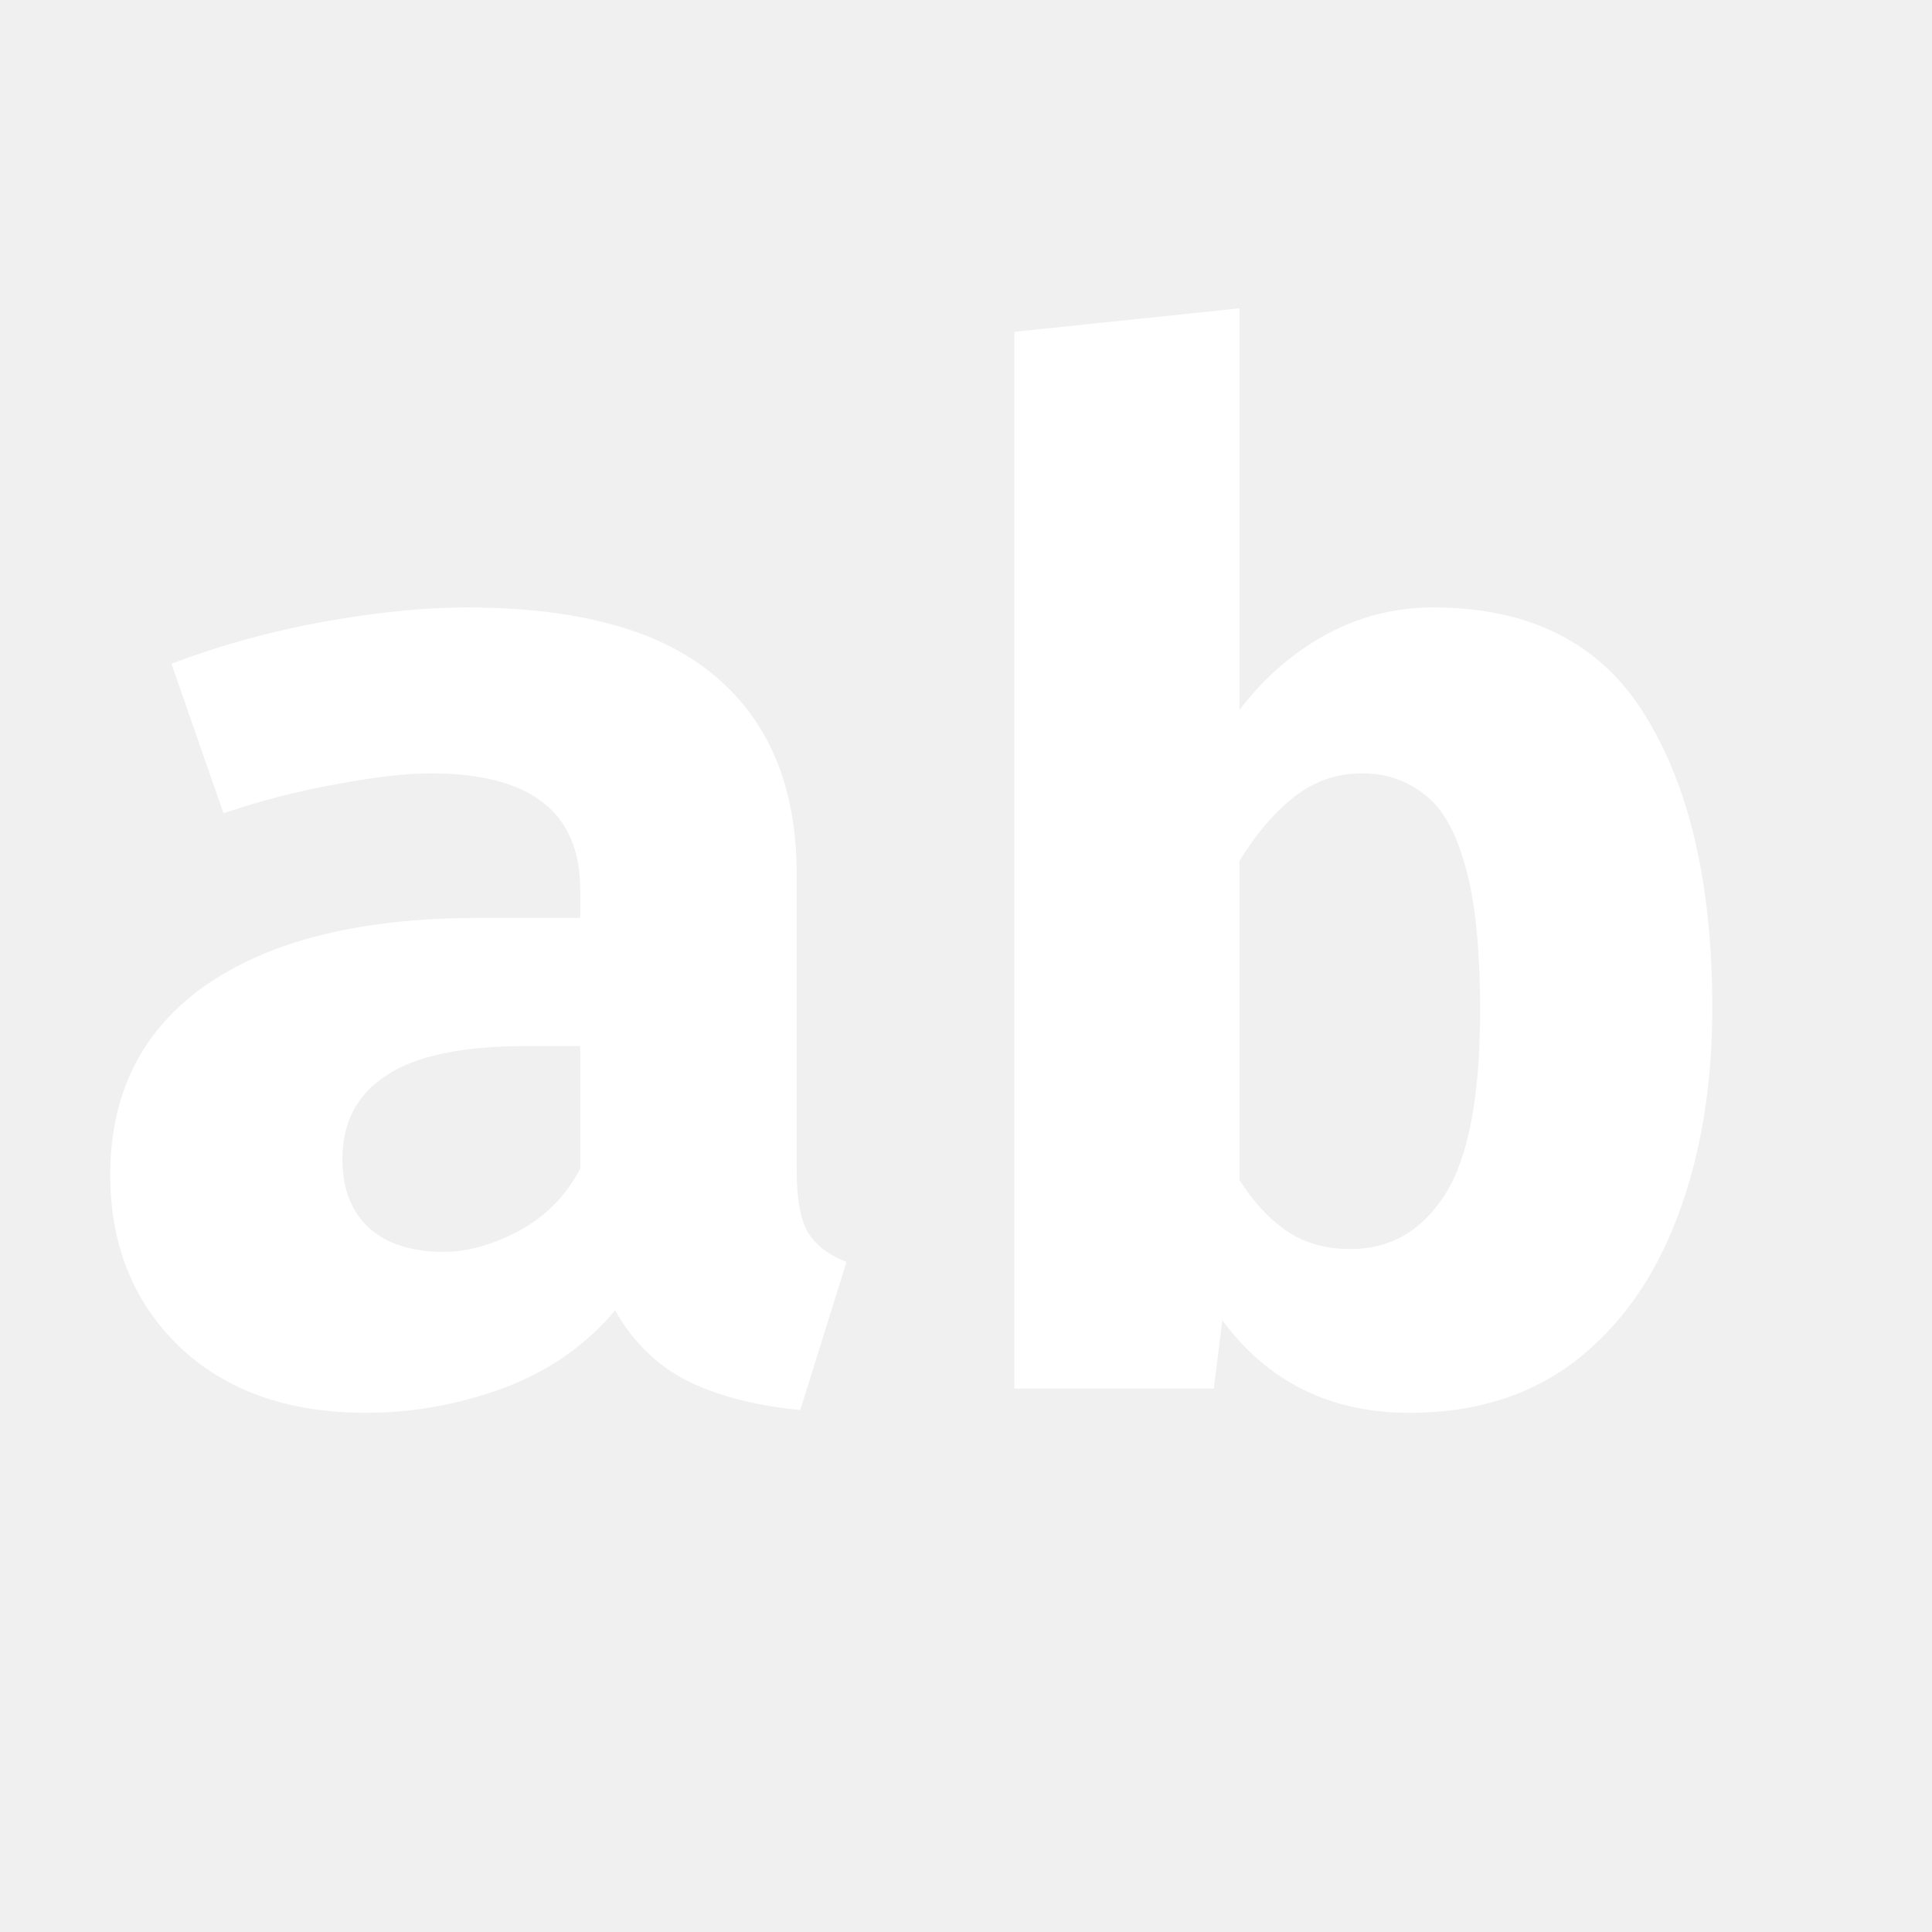
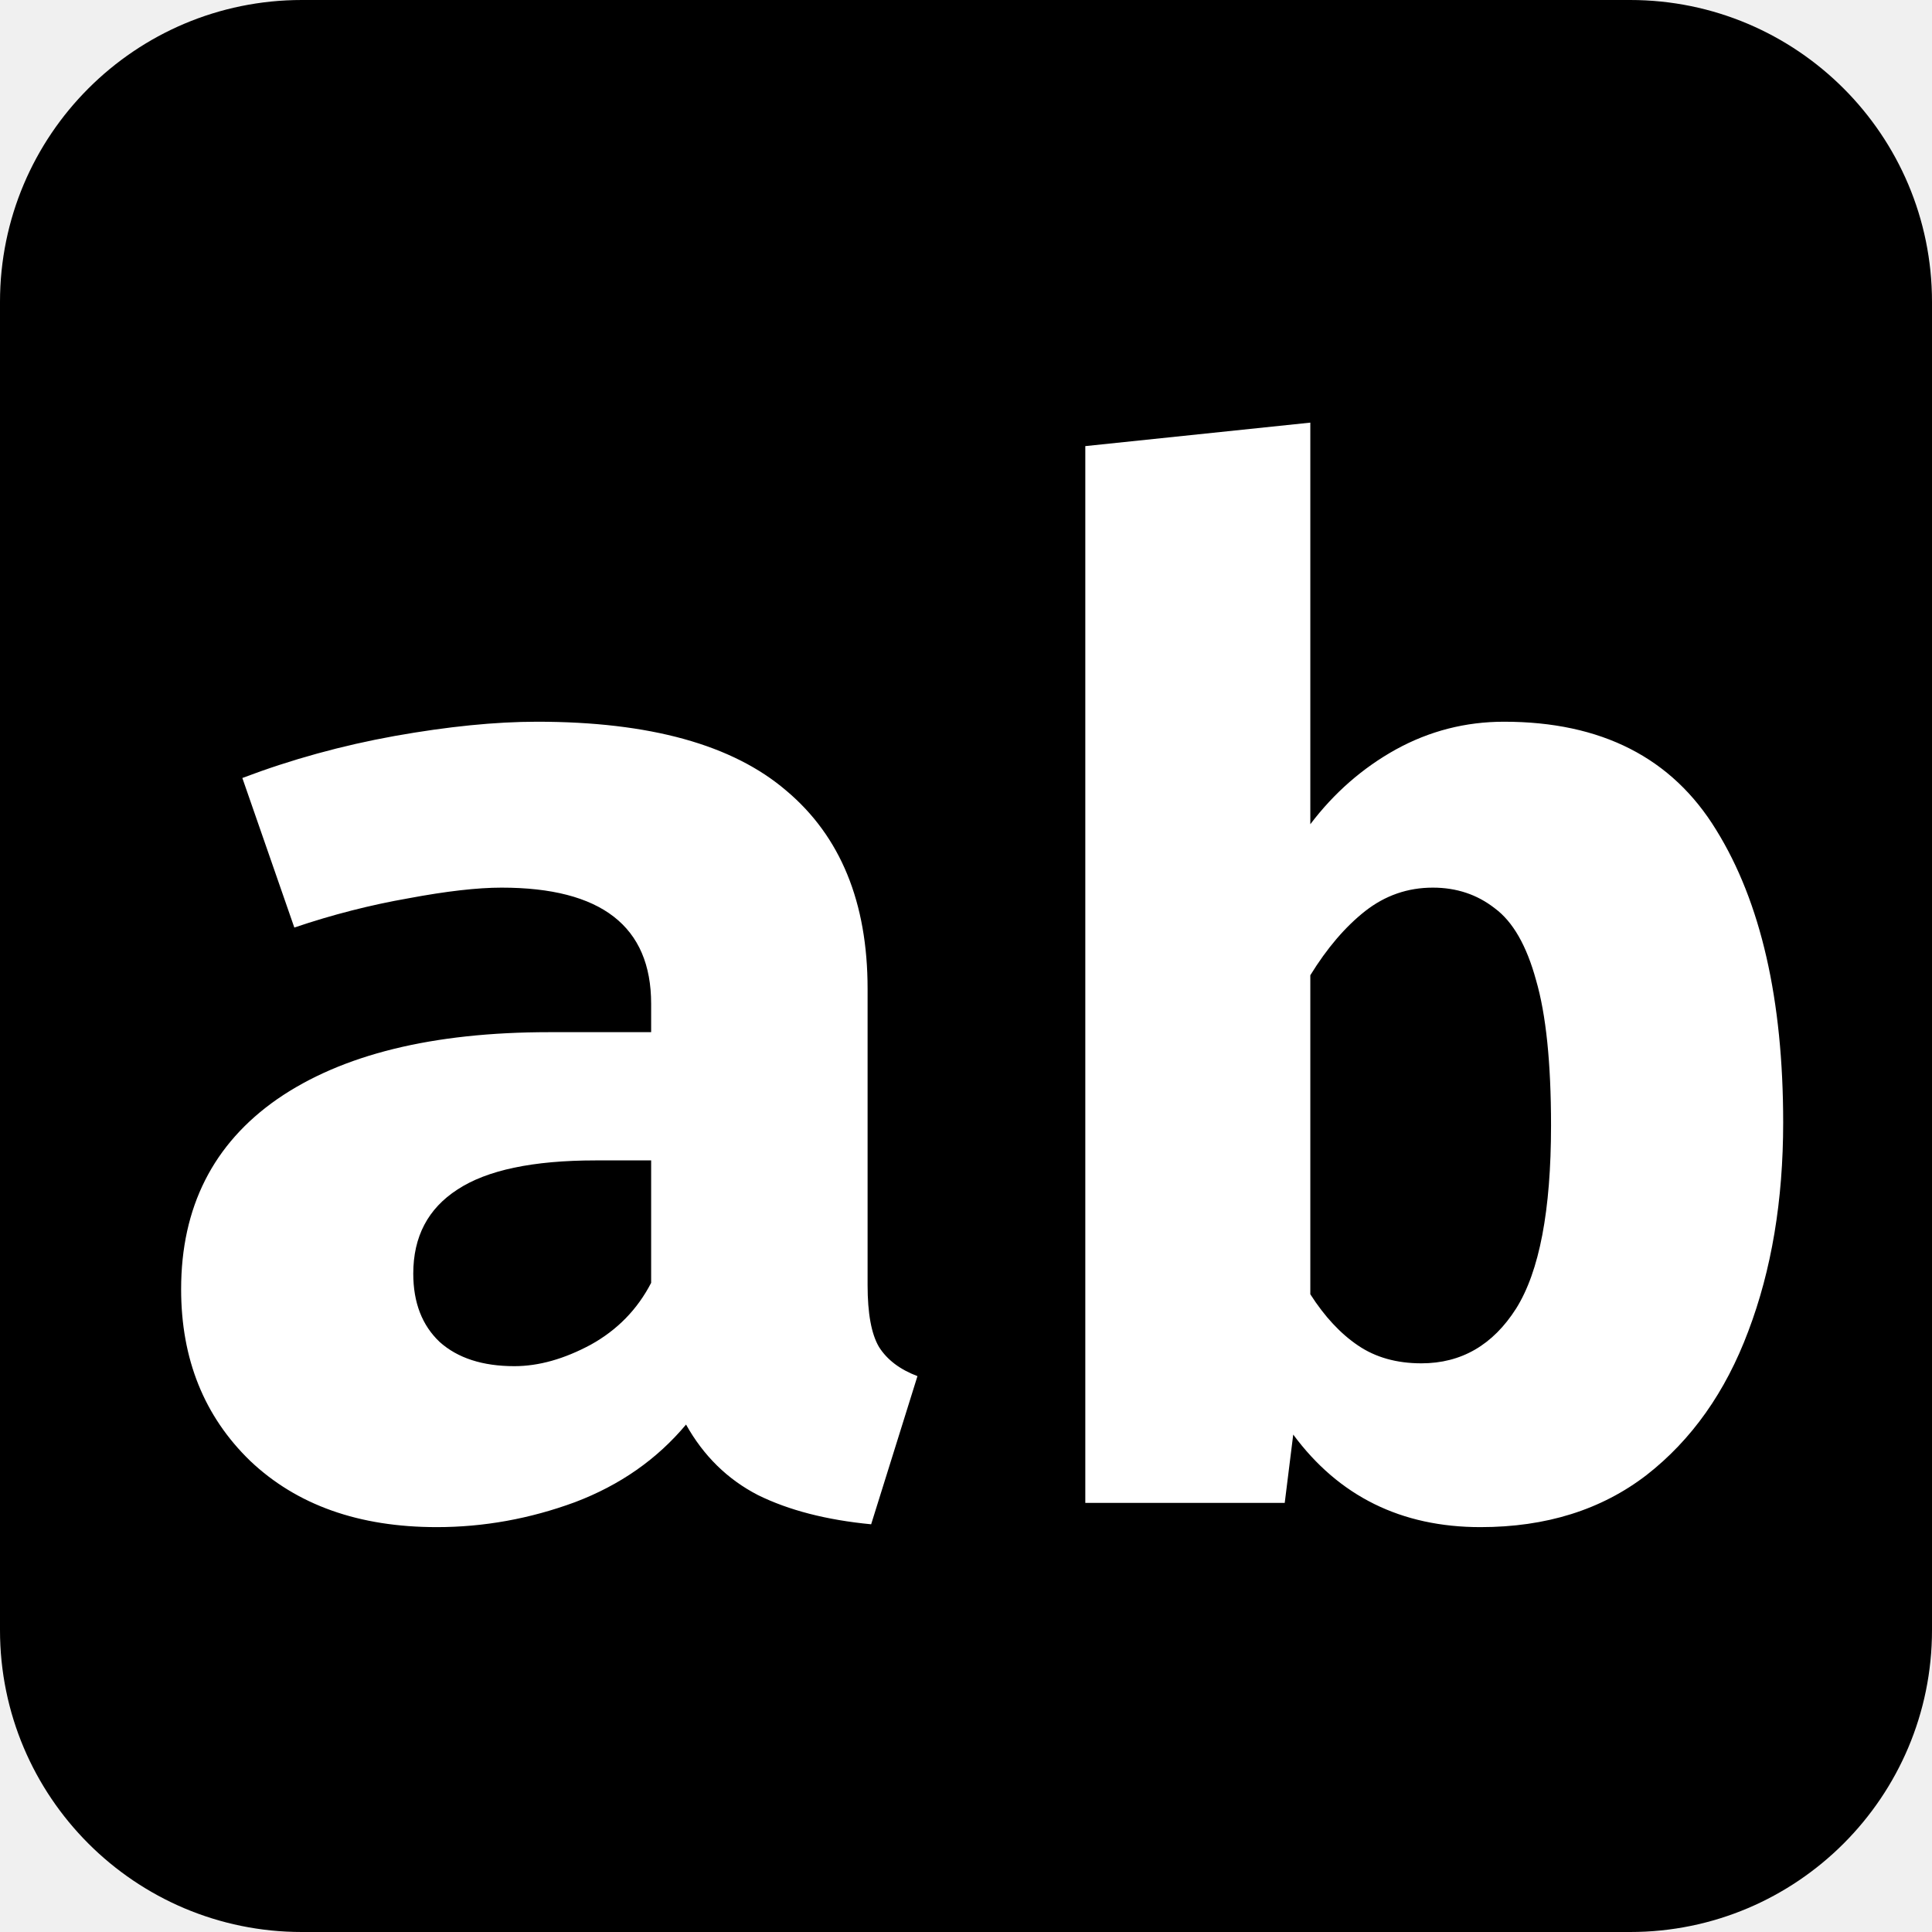
<svg xmlns="http://www.w3.org/2000/svg" width="32" height="32" viewBox="0 0 32 32" fill="none">
-   <path d="M13.196 19.391C13.196 19.863 13.259 20.205 13.385 20.417C13.518 20.629 13.731 20.79 14.021 20.901L13.255 23.354C12.516 23.283 11.891 23.122 11.38 22.87C10.876 22.611 10.479 22.221 10.188 21.703C9.709 22.277 9.095 22.705 8.348 22.988C7.601 23.263 6.838 23.401 6.06 23.401C4.77 23.401 3.74 23.035 2.97 22.304C2.207 21.565 1.826 20.617 1.826 19.462C1.826 18.101 2.356 17.052 3.418 16.312C4.487 15.573 5.989 15.204 7.924 15.204H9.61V14.732C9.61 13.45 8.785 12.809 7.133 12.809C6.732 12.809 6.217 12.868 5.588 12.986C4.959 13.096 4.33 13.257 3.701 13.47L2.84 10.993C3.65 10.686 4.491 10.454 5.364 10.297C6.245 10.14 7.031 10.061 7.723 10.061C9.587 10.061 10.963 10.442 11.851 11.205C12.748 11.96 13.196 13.053 13.196 14.484V19.391ZM7.346 20.735C7.747 20.735 8.167 20.617 8.608 20.381C9.048 20.138 9.382 19.796 9.61 19.355V17.327H8.69C7.652 17.327 6.89 17.488 6.402 17.81C5.915 18.125 5.671 18.589 5.671 19.202C5.671 19.682 5.816 20.059 6.107 20.334C6.406 20.602 6.819 20.735 7.346 20.735ZM20.529 11.759C20.922 11.241 21.394 10.828 21.944 10.521C22.503 10.214 23.1 10.061 23.737 10.061C25.349 10.061 26.521 10.659 27.252 11.854C27.991 13.049 28.361 14.665 28.361 16.701C28.361 17.991 28.168 19.143 27.783 20.157C27.405 21.164 26.843 21.958 26.096 22.54C25.349 23.114 24.433 23.401 23.348 23.401C22.035 23.401 21.001 22.89 20.246 21.868L20.104 23H16.802V5.496L20.529 5.107V11.759ZM22.369 20.688C23.029 20.688 23.552 20.386 23.938 19.78C24.323 19.167 24.515 18.156 24.515 16.749C24.515 15.711 24.433 14.909 24.268 14.343C24.111 13.768 23.883 13.371 23.584 13.151C23.293 12.923 22.951 12.809 22.558 12.809C22.141 12.809 21.767 12.939 21.437 13.198C21.107 13.458 20.804 13.812 20.529 14.26V19.544C20.765 19.914 21.028 20.197 21.319 20.393C21.61 20.59 21.96 20.688 22.369 20.688Z" fill="#FFF" />
+   <rect width="32" height="32" rx="5" fill="black" />
+   <path d="M14.37 21.284C14.37 21.755 14.433 22.097 14.559 22.31C14.693 22.522 14.905 22.683 15.196 22.793L14.429 25.247C13.69 25.176 13.065 25.015 12.554 24.763C12.051 24.504 11.653 24.114 11.363 23.595C10.883 24.169 10.27 24.598 9.523 24.881C8.776 25.156 8.013 25.294 7.234 25.294C5.945 25.294 4.915 24.928 4.144 24.197C3.381 23.458 3 22.51 3 21.354C3 19.994 3.531 18.944 4.592 18.205C5.662 17.466 7.164 17.096 9.098 17.096H10.785V16.625C10.785 15.343 9.959 14.702 8.308 14.702C7.907 14.702 7.392 14.761 6.763 14.879C6.134 14.989 5.504 15.15 4.875 15.363L4.014 12.886C4.824 12.579 5.666 12.347 6.538 12.19C7.419 12.033 8.205 11.954 8.897 11.954C10.761 11.954 12.137 12.335 13.026 13.098C13.922 13.853 14.37 14.946 14.37 16.377V21.284ZM8.52 22.628C8.921 22.628 9.342 22.51 9.782 22.274C10.222 22.031 10.557 21.689 10.785 21.248V19.22H9.865C8.827 19.22 8.064 19.381 7.576 19.703C7.089 20.018 6.845 20.482 6.845 21.095C6.845 21.575 6.991 21.952 7.282 22.227C7.58 22.494 7.993 22.628 8.52 22.628ZM21.703 13.652C22.096 13.133 22.568 12.72 23.119 12.414C23.677 12.107 24.274 11.954 24.912 11.954C26.523 11.954 27.695 12.551 28.426 13.747C29.166 14.942 29.535 16.558 29.535 18.594C29.535 19.884 29.342 21.036 28.957 22.05C28.58 23.057 28.017 23.851 27.27 24.433C26.523 25.007 25.607 25.294 24.522 25.294C23.209 25.294 22.175 24.783 21.42 23.761L21.279 24.893H17.976V7.389L21.703 7V13.652ZM23.543 22.581C24.204 22.581 24.727 22.278 25.112 21.673C25.497 21.059 25.69 20.049 25.69 18.642C25.69 17.604 25.607 16.802 25.442 16.235C25.285 15.661 25.057 15.264 24.758 15.044C24.467 14.816 24.125 14.702 23.732 14.702C23.315 14.702 22.942 14.832 22.611 15.091C22.281 15.351 21.979 15.705 21.703 16.153V21.437C21.939 21.806 22.203 22.09 22.494 22.286C22.784 22.483 23.134 22.581 23.543 22.581Z" fill="white" />
</svg>
